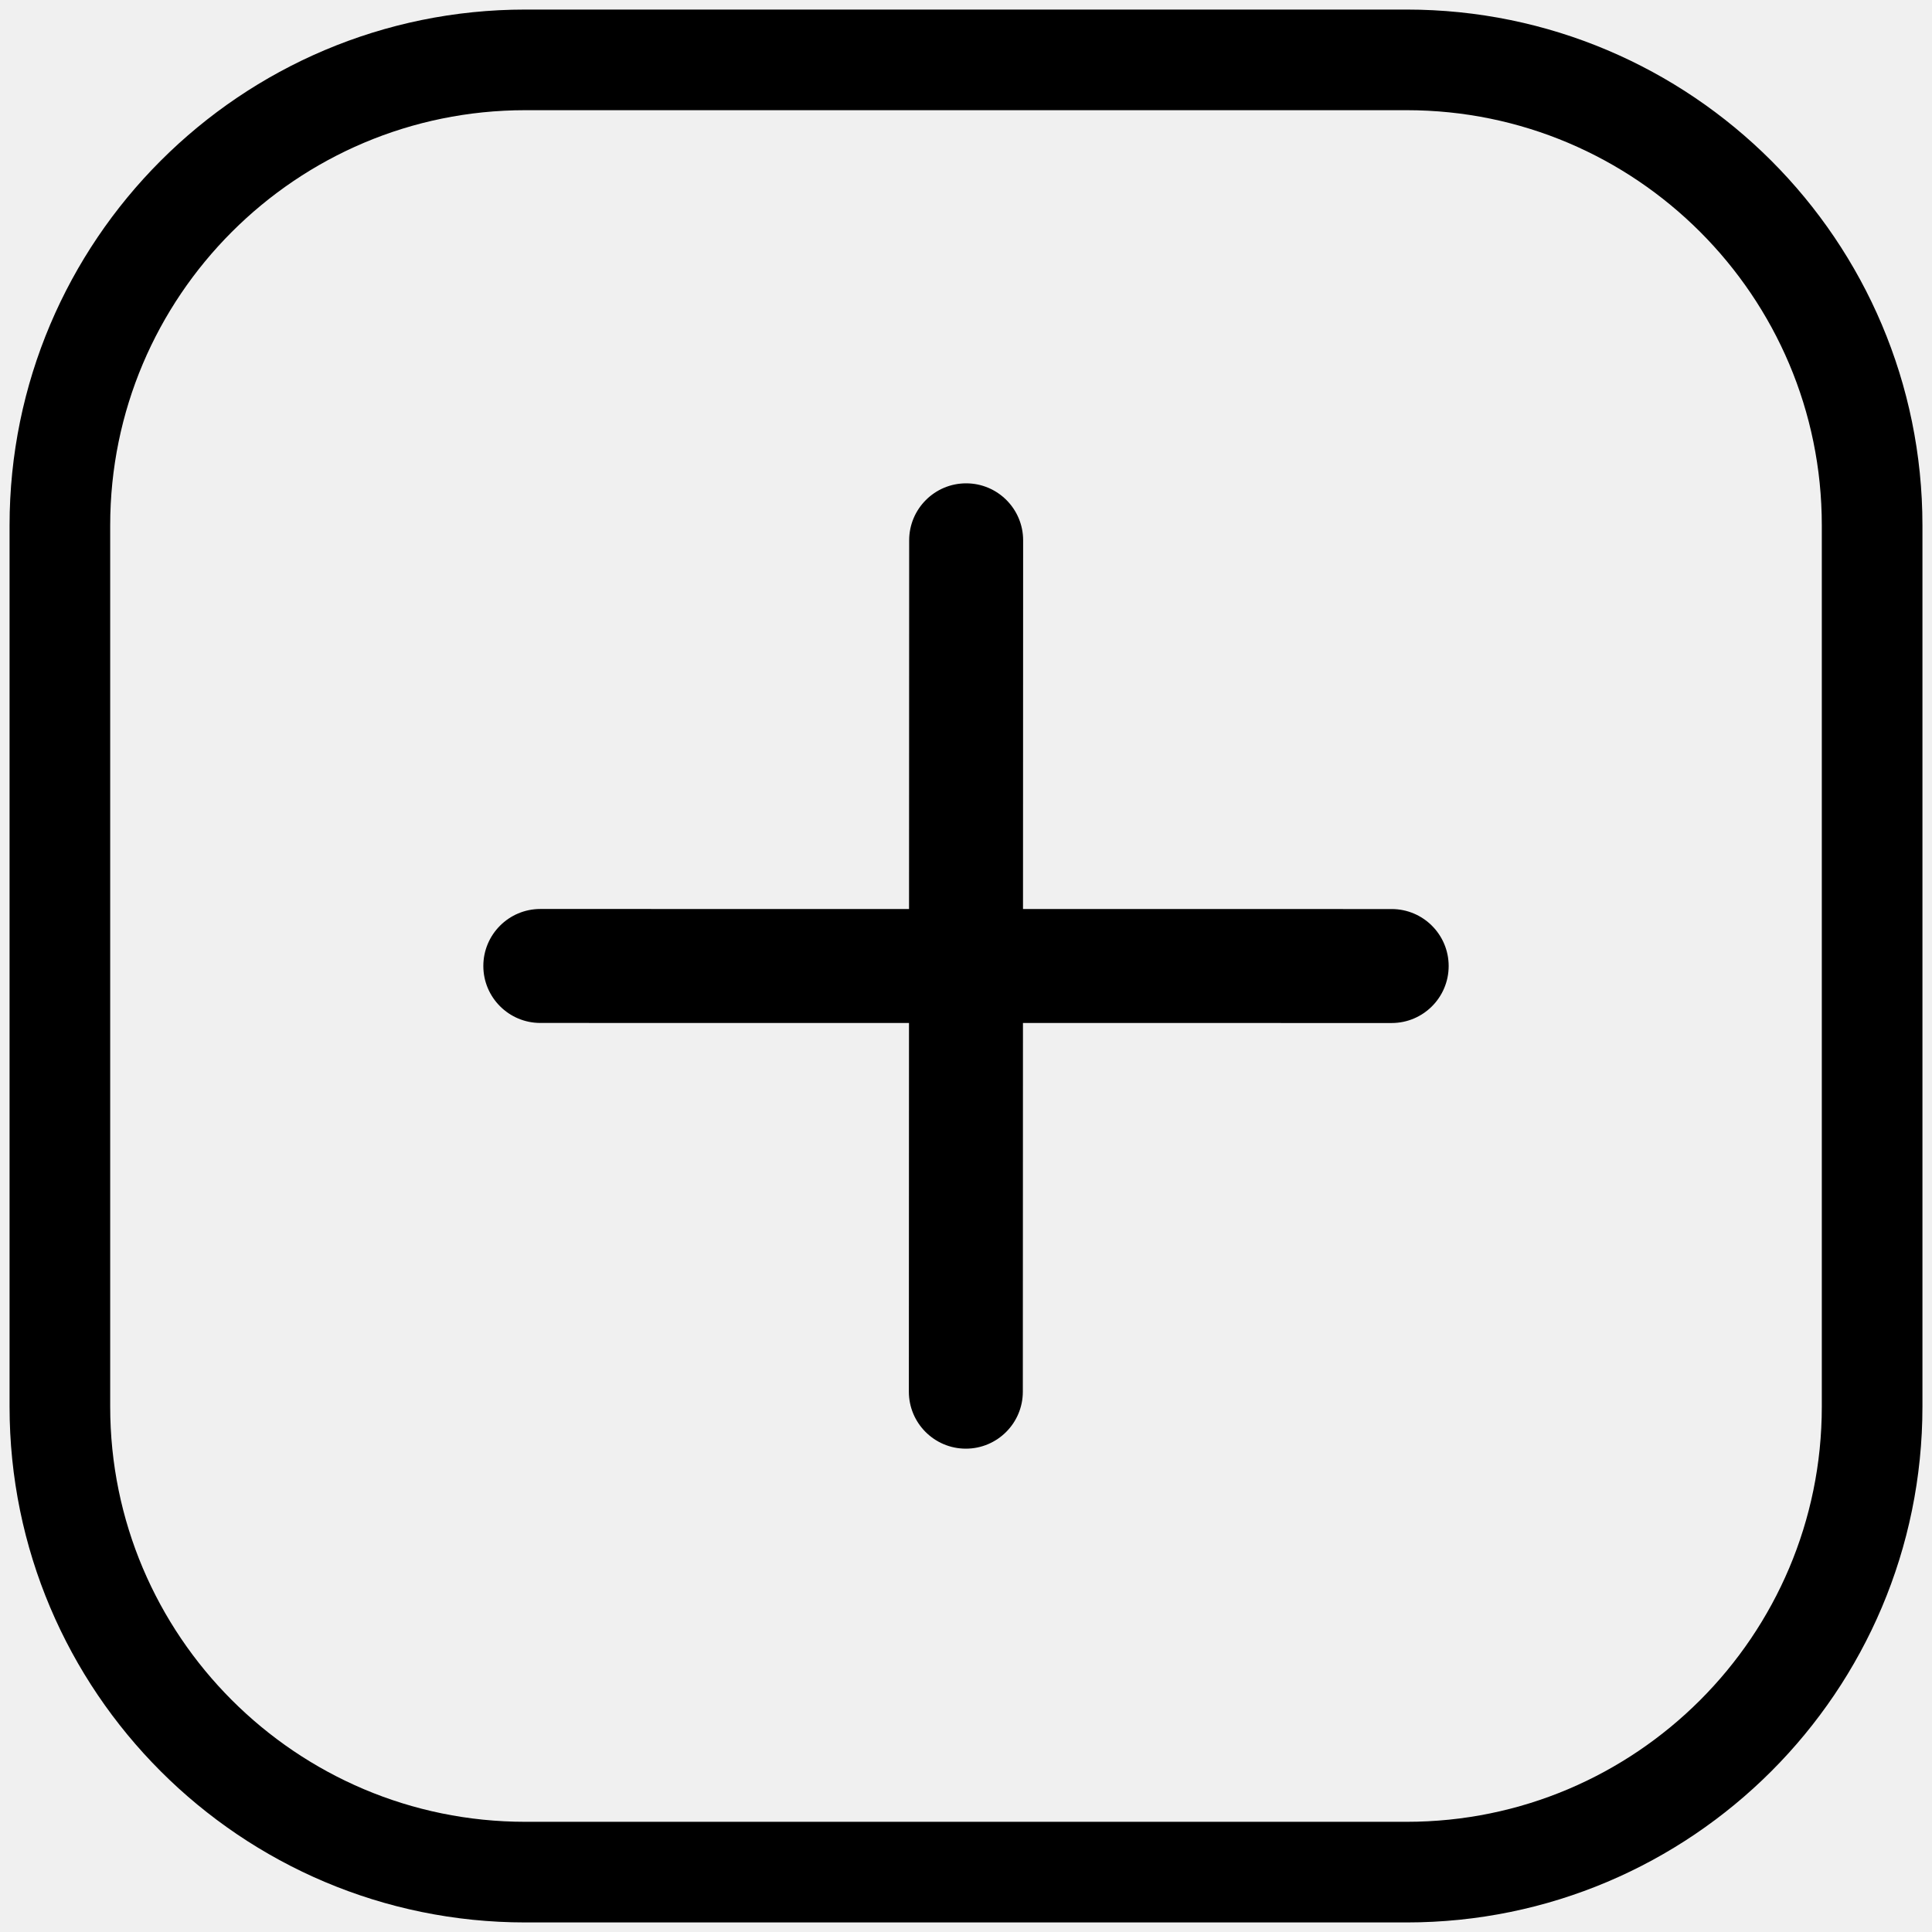
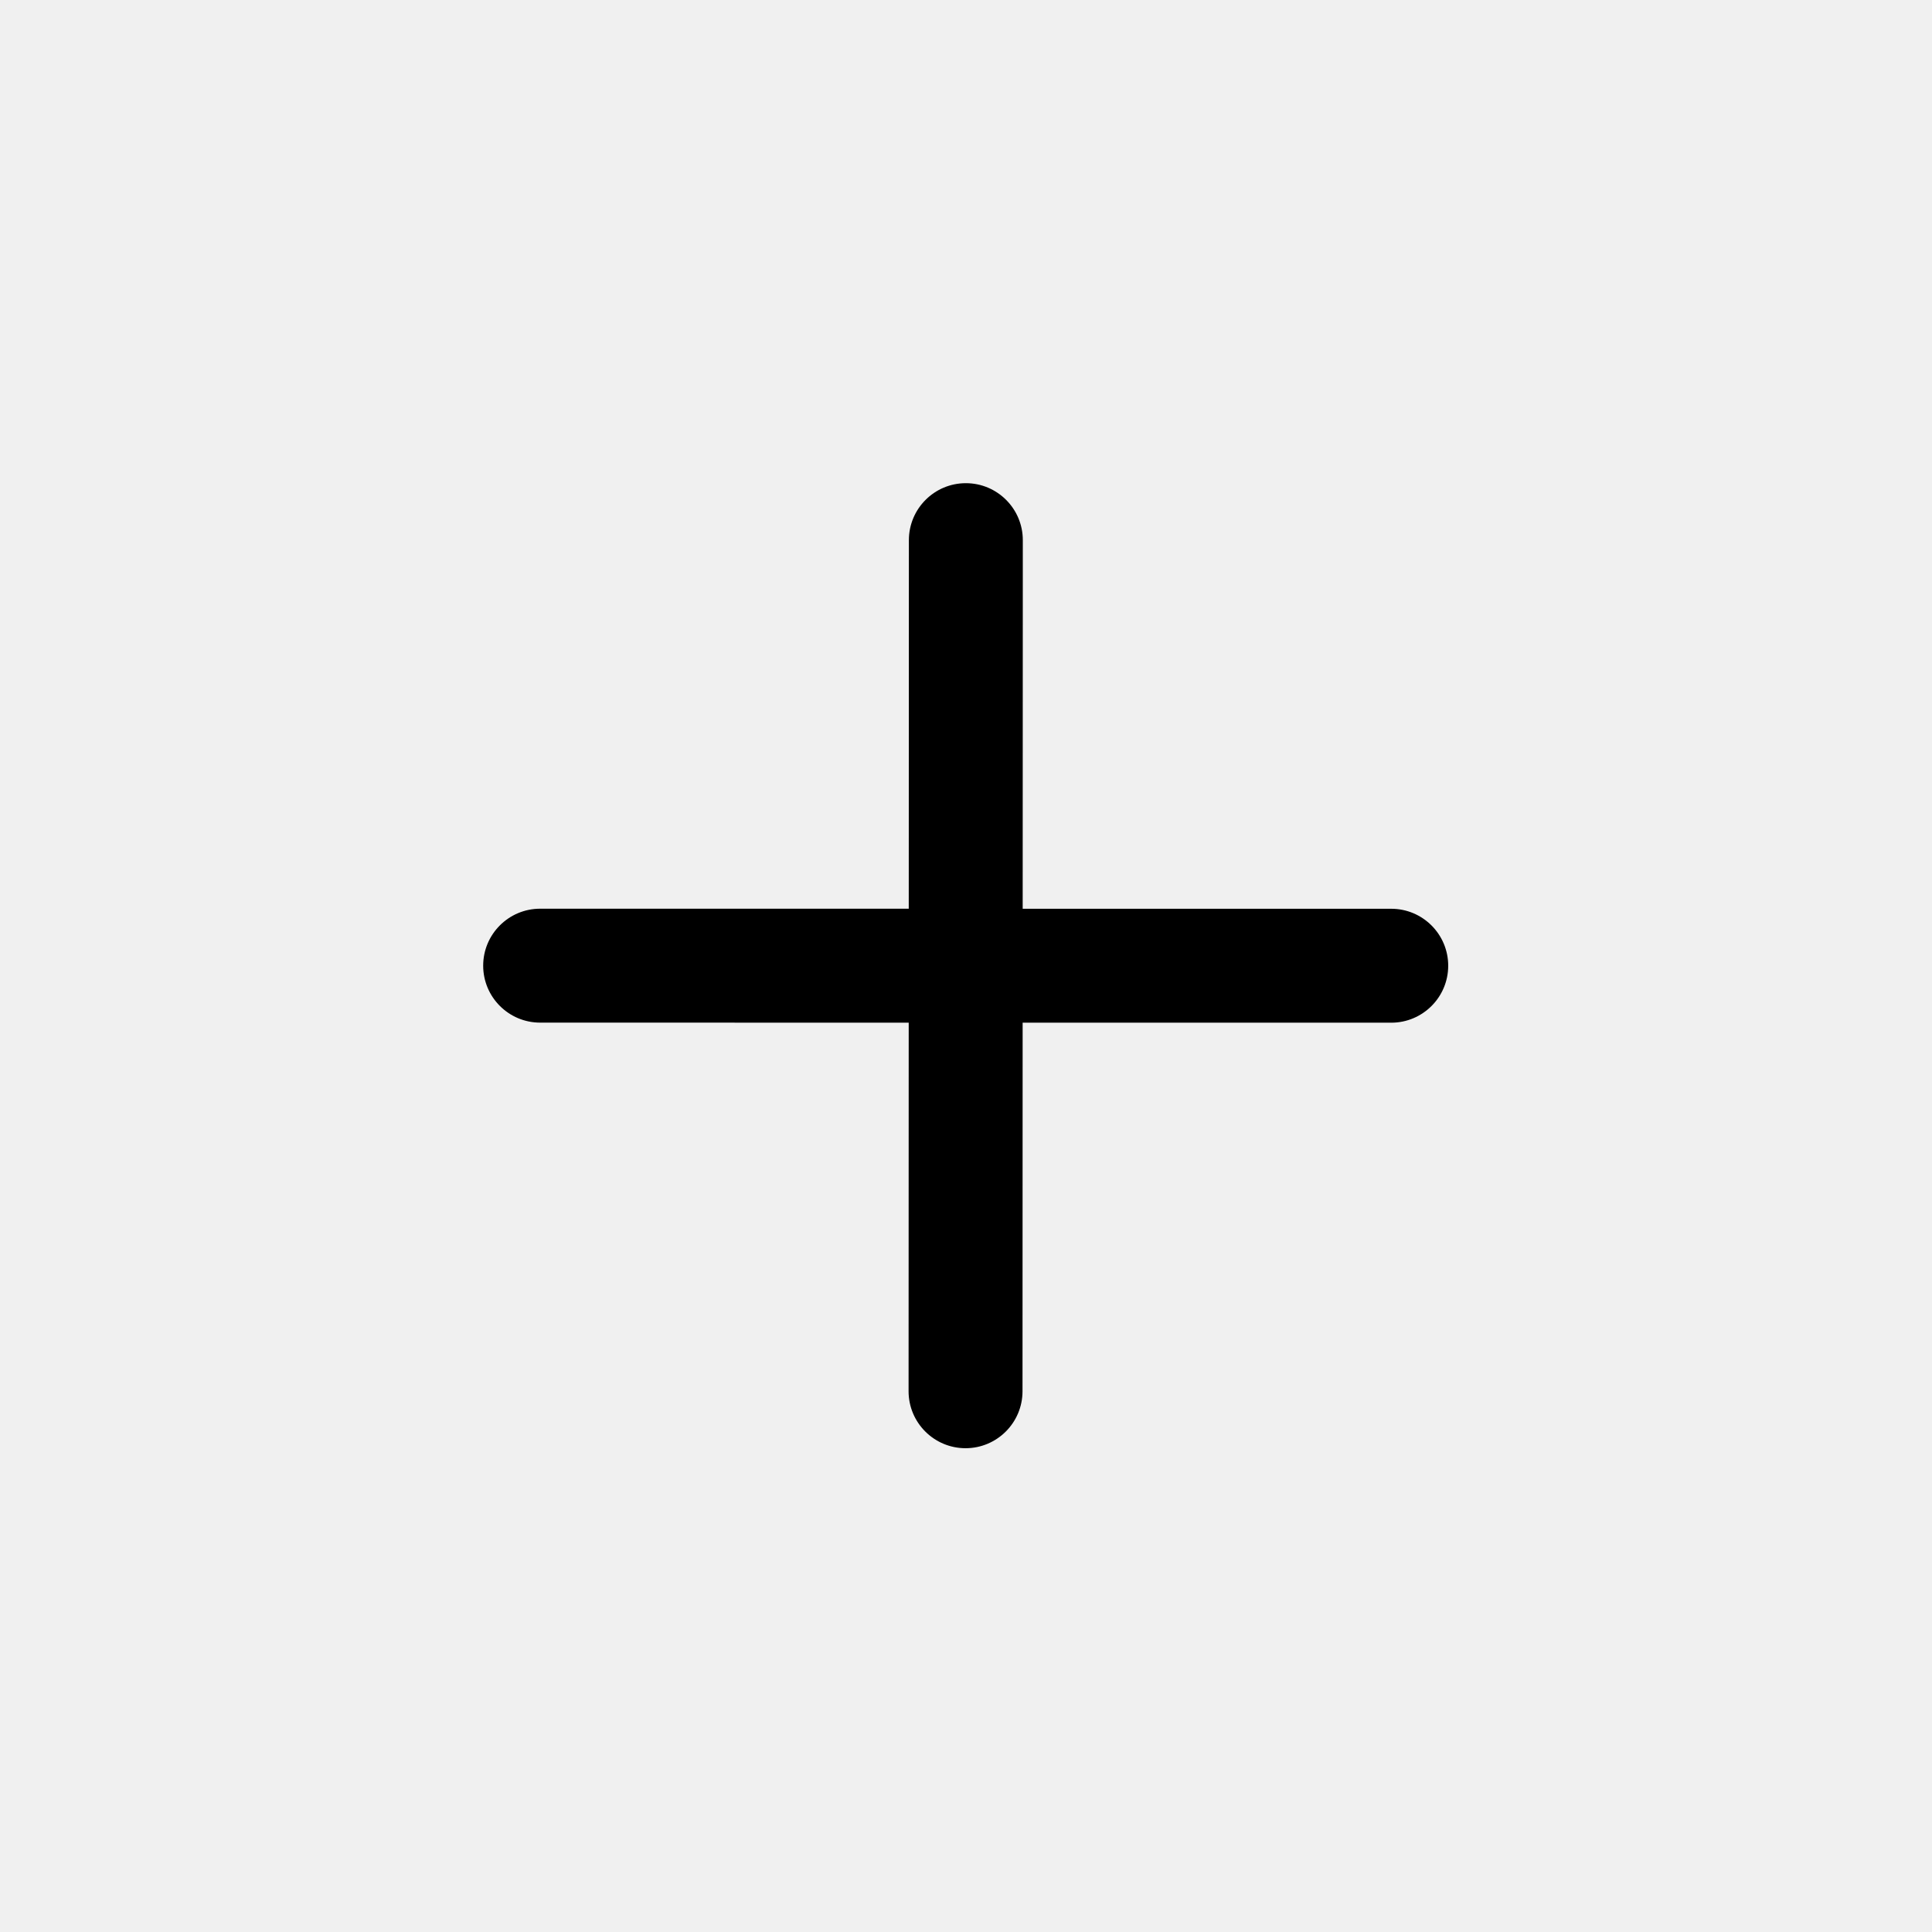
- <svg xmlns="http://www.w3.org/2000/svg" width="100%" height="100%" viewBox="0 0 512 512" version="1.1" xml:space="preserve" style="fill-rule:evenodd;clip-rule:evenodd;stroke-linecap:round;stroke-linejoin:round;stroke-miterlimit:1.5;">
-   <g transform="matrix(0.938017,0,0,0.938017,15.86777,15.86777)">
-     <path d="M380.478,0C453.067,0 512,58.933 512,131.522L512,380.478C512,453.067 453.067,512 380.478,512L131.522,512C58.933,512 0,453.067 0,380.478L0,131.522C0,58.933 58.933,0 131.522,0L380.478,0Z" style="fill:white;fill-opacity:0;stroke:black;stroke-width:28.43px;" />
+ <svg xmlns="http://www.w3.org/2000/svg" width="100%" height="100%" viewBox="0 0 2134 2134" version="1.1" xml:space="preserve" style="fill-rule:evenodd;clip-rule:evenodd;stroke-linejoin:round;stroke-miterlimit:2;">
+   <g>
+     <path d="M1129.421,1536.728c-0.012,34.729 -28.216,62.915 -62.944,62.903c-34.728,-0.012 -62.912,-28.219 -62.899,-62.948l0.333,-940.078c0.012,-34.729 28.216,-62.915 62.944,-62.903c34.728,0.012 62.912,28.219 62.899,62.948l-0.333,940.078Z" />
  </g>
-   <g transform="matrix(-0.000366,1.033469,-0.75134,-0.000266,448.4368,-9.046673)">
-     <path d="M365.685,235.901C373.75,235.901 380.298,244.907 380.298,256C380.298,267.093 373.75,276.099 365.685,276.099L147.373,276.099C139.308,276.099 132.76,267.093 132.76,256C132.76,244.907 139.308,235.901 147.373,235.901L365.685,235.901Z" />
-   </g>
-   <g transform="matrix(1.033469,0.000076,-0.000056,0.75134,-9.100583,63.63744)">
-     <path d="M365.685,235.901C373.75,235.901 380.298,244.907 380.298,256C380.298,267.093 373.75,276.099 365.685,276.099L147.373,276.099C139.308,276.099 132.76,267.093 132.76,256C132.76,244.907 139.308,235.901 147.373,235.901L365.685,235.901Z" />
+   <g>
+     <path d="M1536.71,1003.78c34.729,0.003 62.923,28.199 62.921,62.926c-0.003,34.728 -28.201,62.92 -62.93,62.917l-940.078,-0.069c-34.729,-0.003 -62.923,-28.199 -62.921,-62.926c0.003,-34.728 28.201,-62.92 62.93,-62.917l940.078,0.069Z" />
  </g>
</svg>
